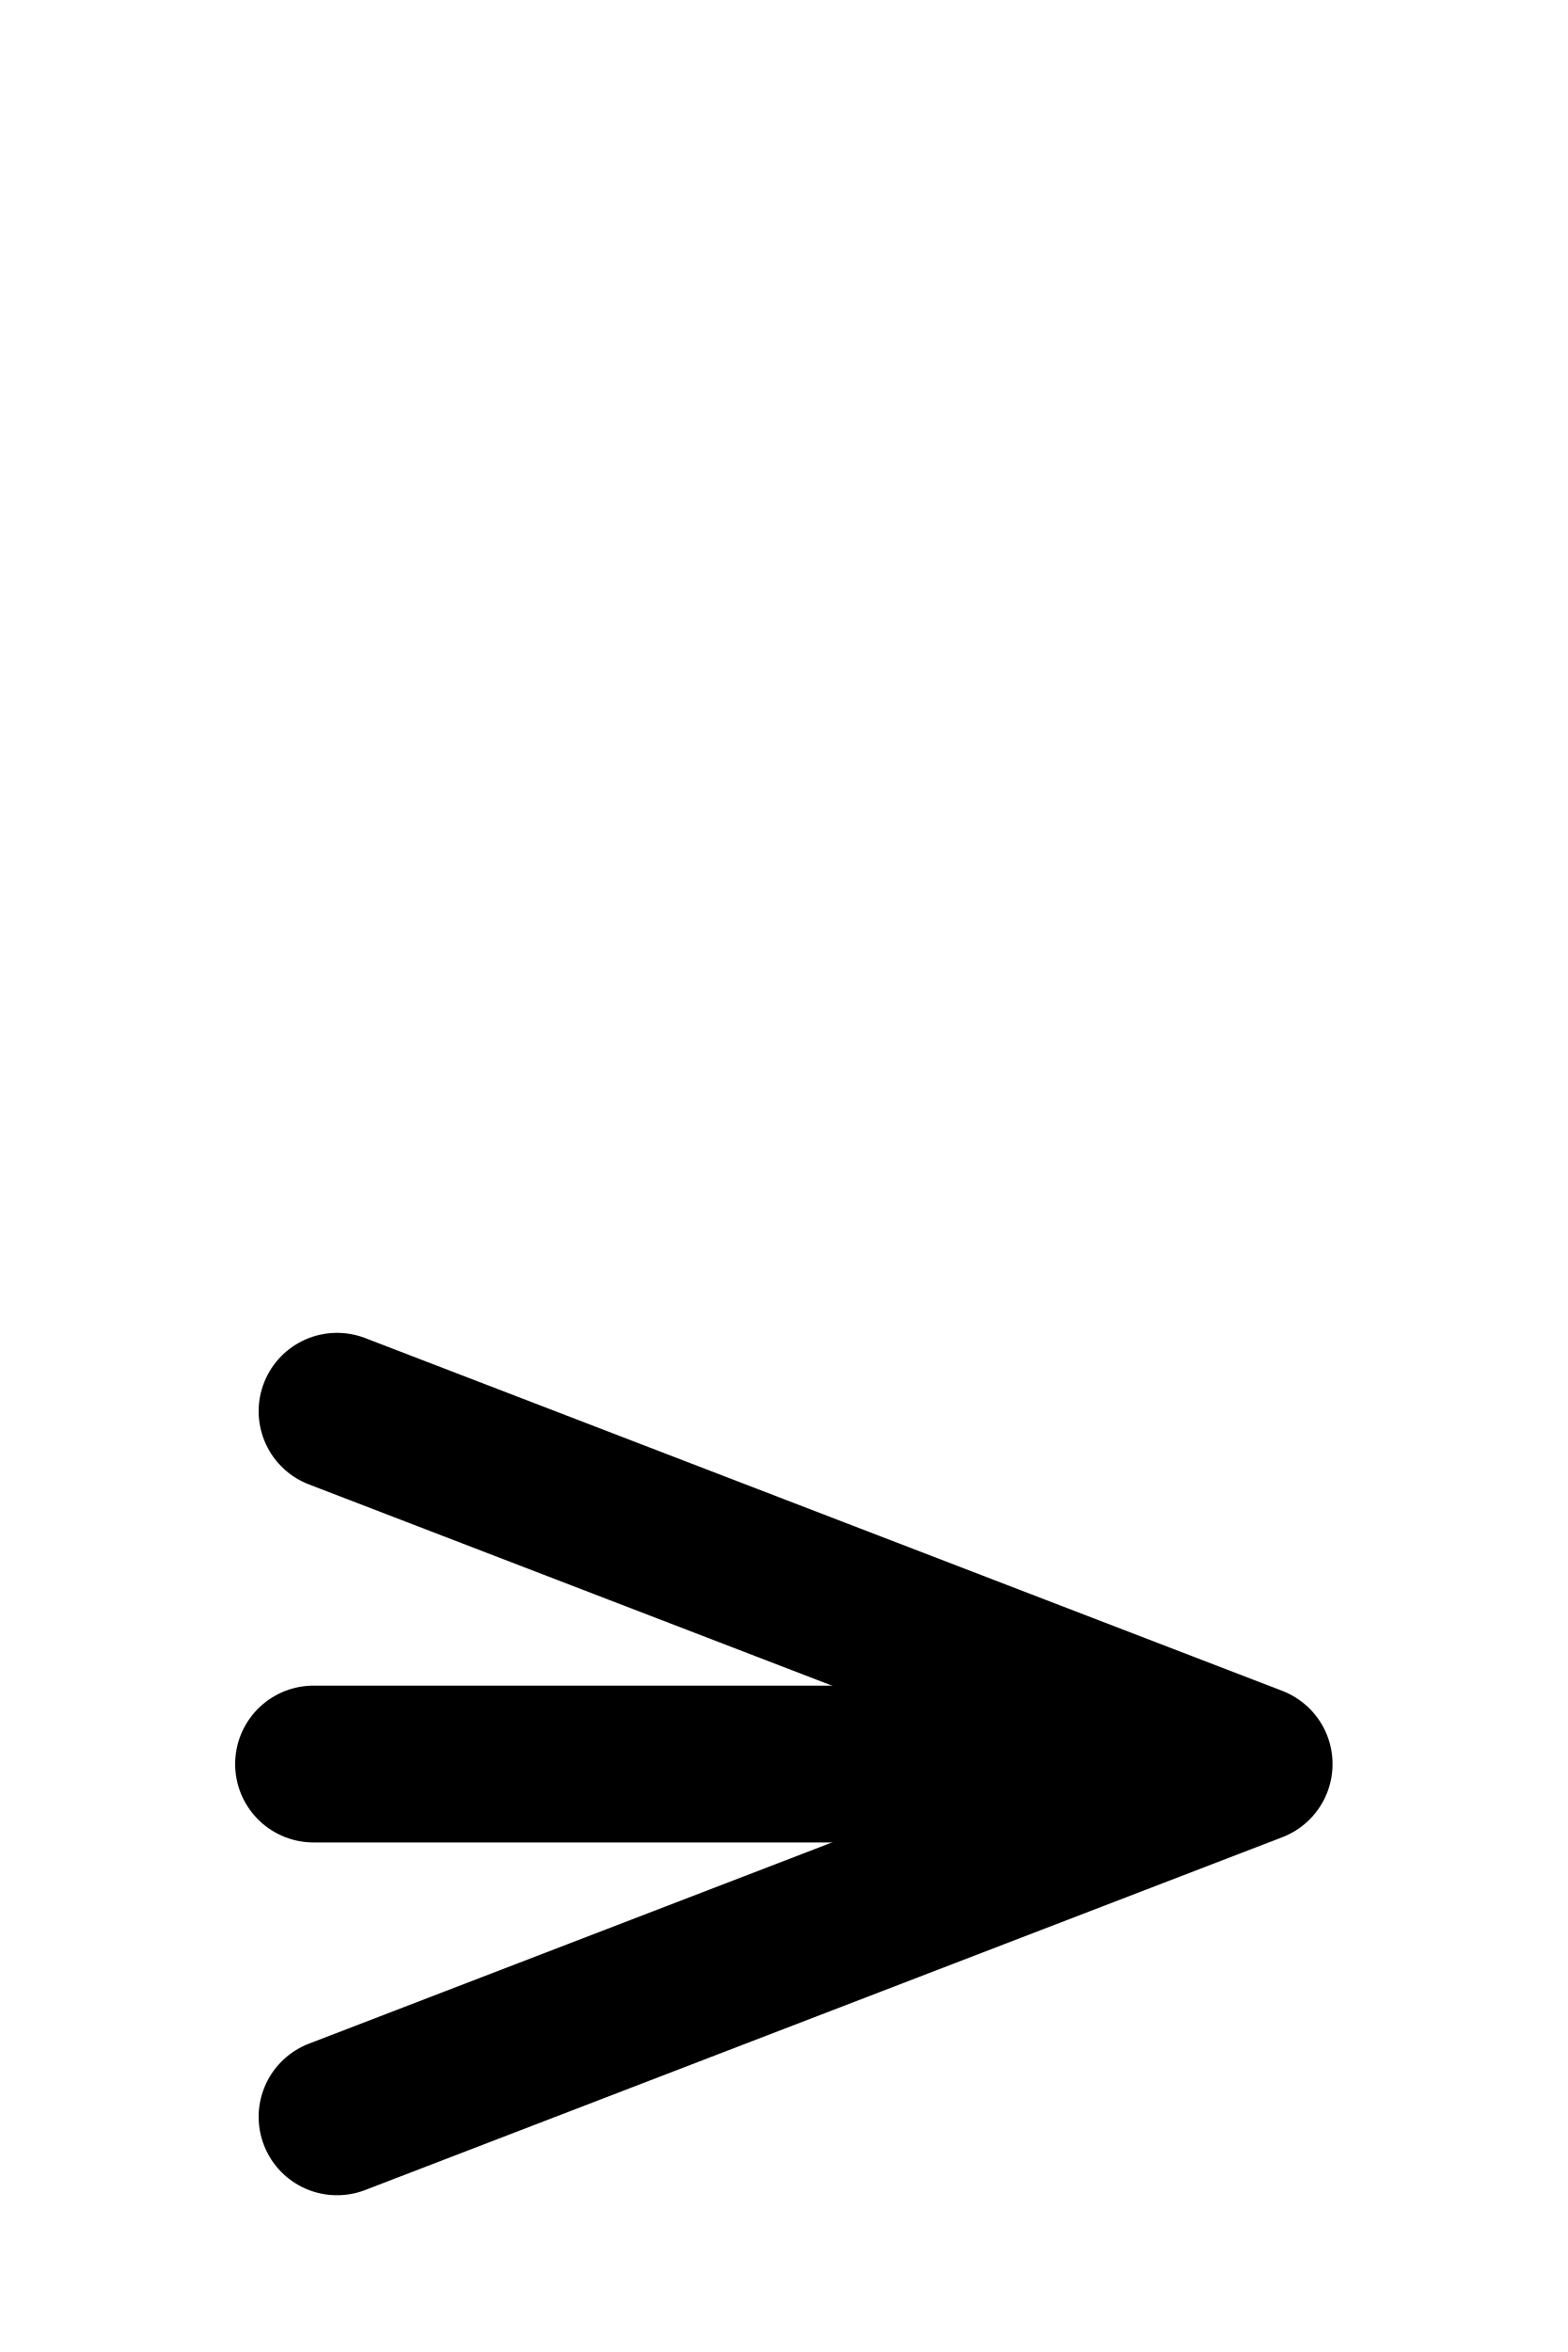
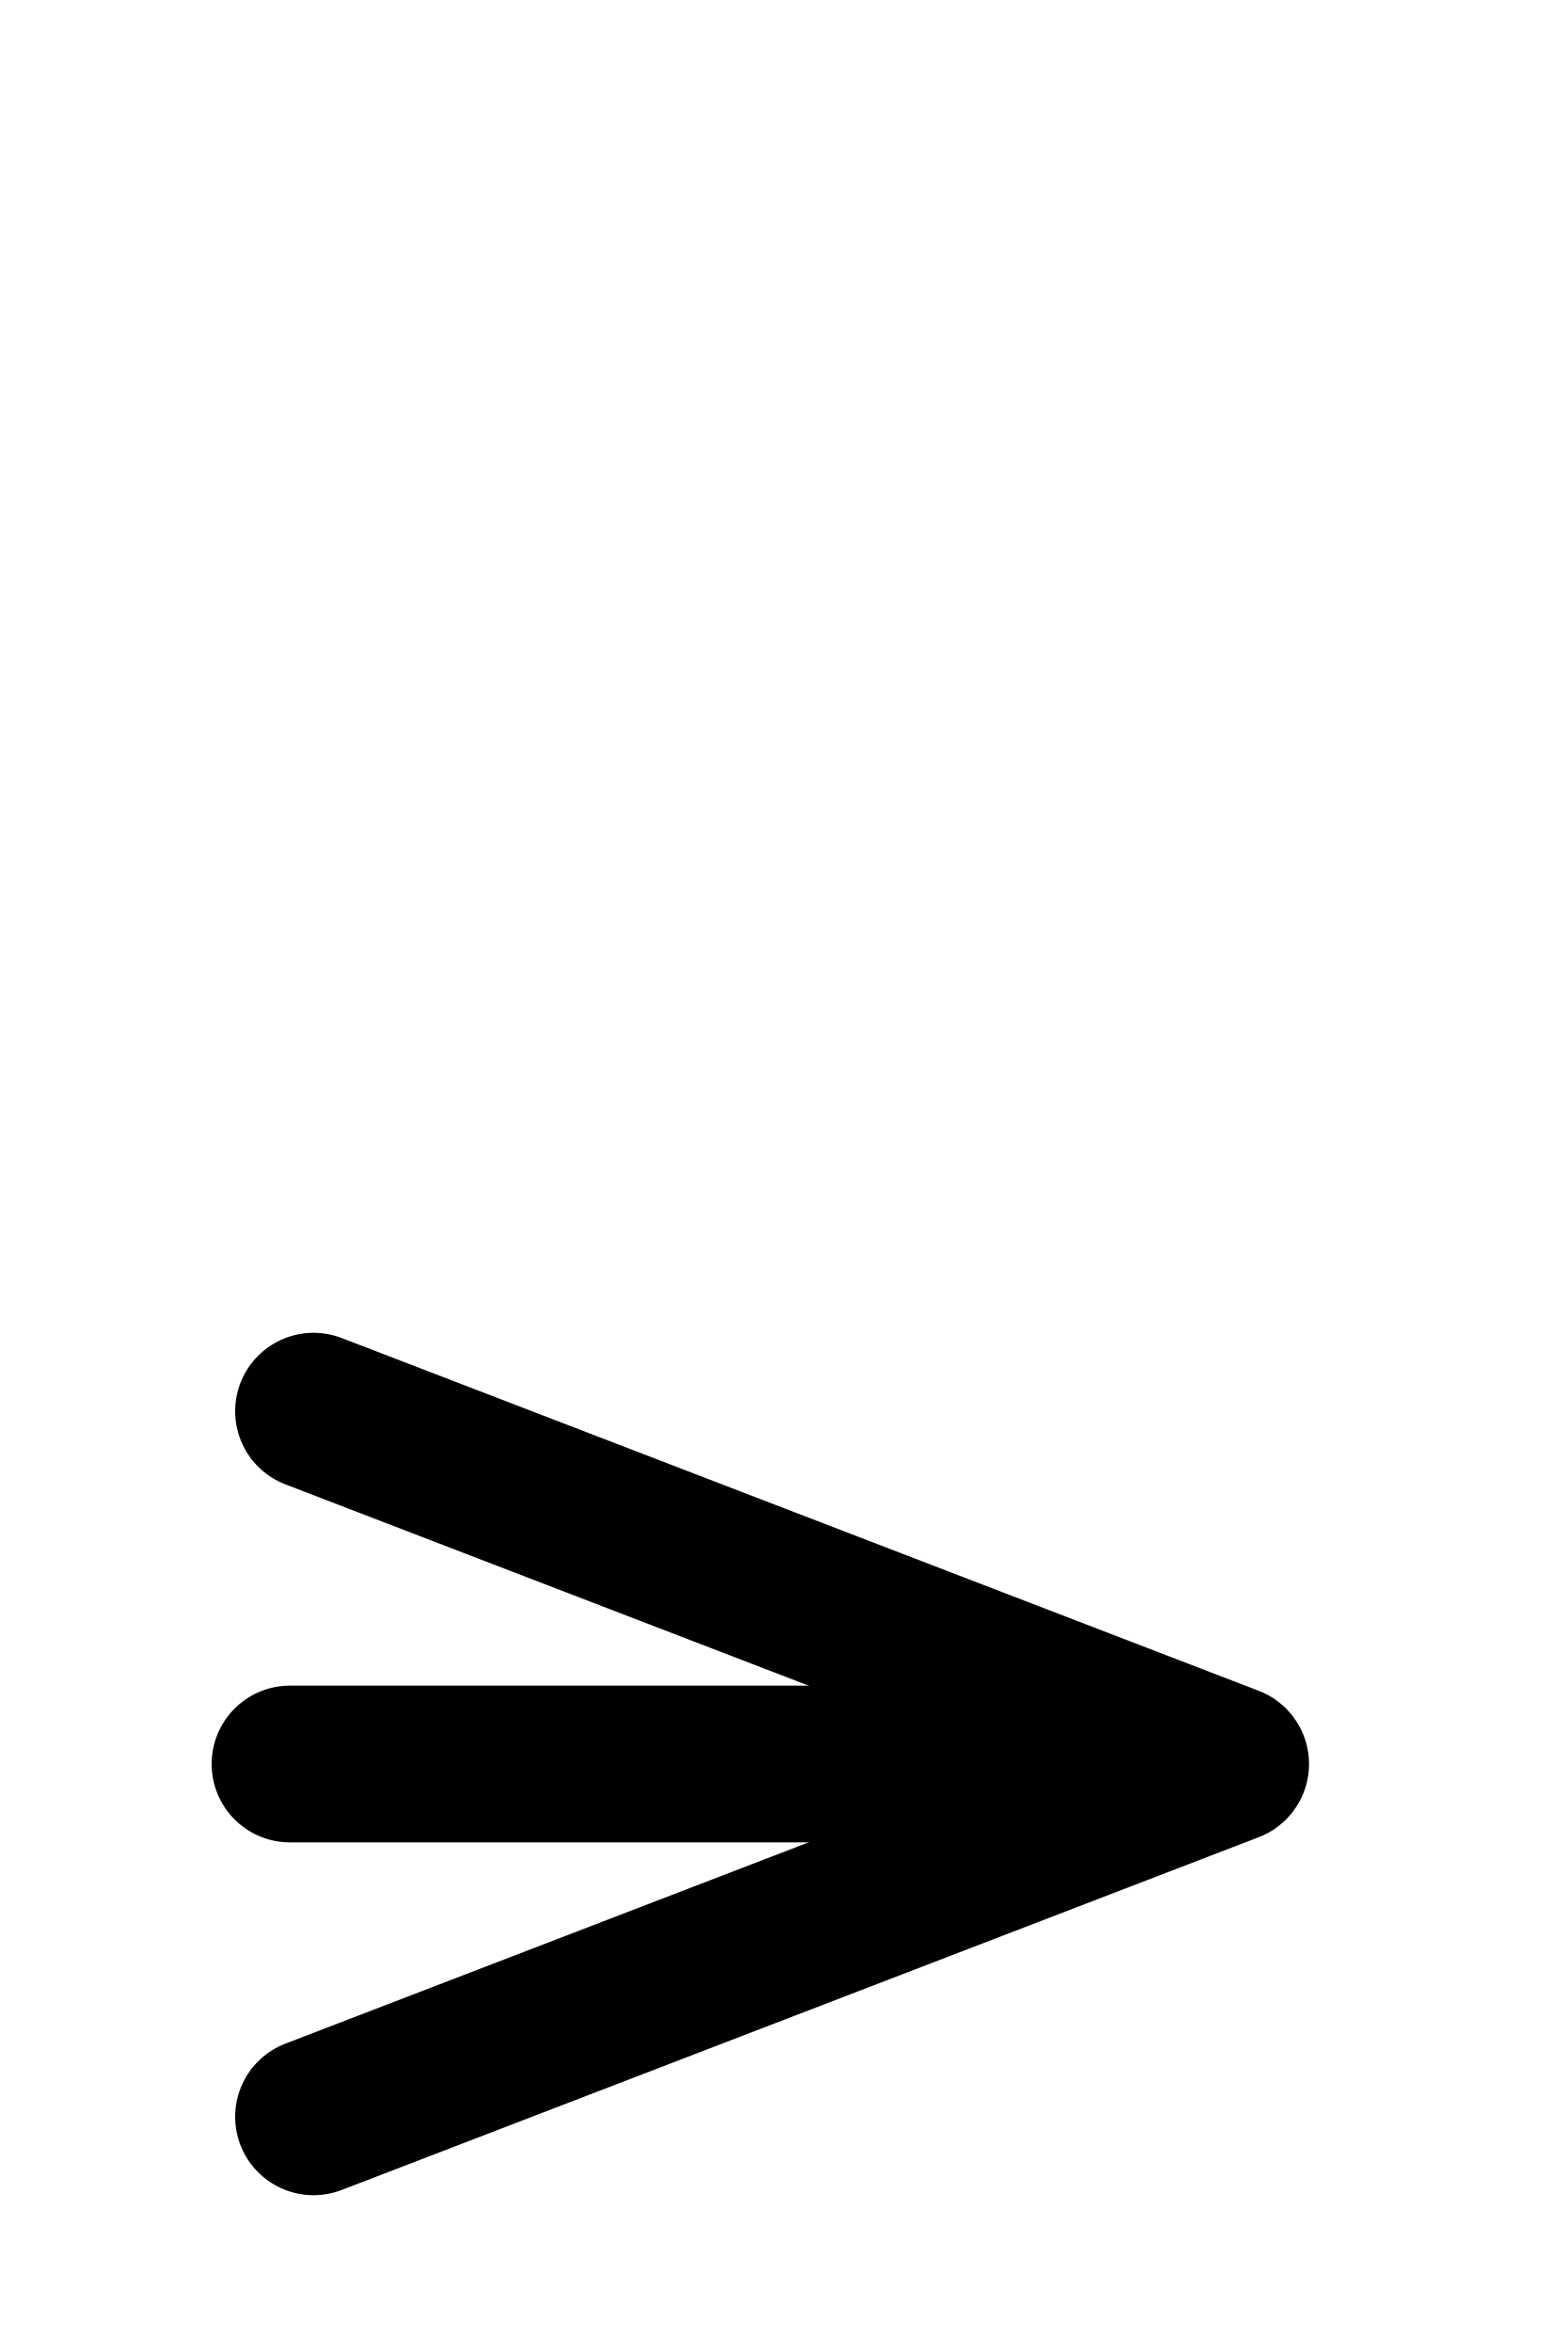
- <svg xmlns="http://www.w3.org/2000/svg" xmlns:xlink="http://www.w3.org/1999/xlink" width="40" height="60" viewBox="0 0 12.871 19.306" version="1.1" id="svg5">
+ <svg xmlns="http://www.w3.org/2000/svg" xmlns:xlink="http://www.w3.org/1999/xlink" width="40" height="60" viewBox="0 0 40 60" version="1.1" id="svg5">
  <defs id="defs2">
-     <color-profile name="Blue" xlink:href="file:///usr/share/color/icc/colord/Bluish.icc" id="color-profile7678" />
+     <color-profile name="Blue" xlink:href="file:///usr/share/color/icc/colord/Bluish.icc" id="color-profile17203" />
  </defs>
  <g id="layer2">
    <path style="fill:#000000;stroke-width:0.322" d="M 0.04,9.693 12.833,9.654 v 0" id="path148" />
  </g>
  <g id="layer3" />
  <g id="layer4" />
  <g id="layer5" />
  <g id="layer1">
-     <path style="fill:none;stroke:#000000;stroke-width:1.287;stroke-linecap:round;stroke-linejoin:round;stroke-dasharray:none;stroke-opacity:1" d="M 2.767,11.584 10.297,14.48 2.767,17.376" id="path12865" />
-     <path style="fill:none;stroke:#000000;stroke-width:1.287;stroke-linecap:round;stroke-linejoin:round;stroke-dasharray:none;stroke-opacity:1" d="M 2.574,14.48 H 6.178 9.01" id="path13627" />
+     <path style="fill:none;stroke:#000000;stroke-width:4;stroke-linecap:round;stroke-linejoin:round;stroke-dasharray:none;stroke-opacity:1" d="M 8,36 31.4,45 8,54" id="path12865-3" />
+     <path style="fill:none;stroke:#000000;stroke-width:4;stroke-linecap:round;stroke-linejoin:round;stroke-dasharray:none;stroke-opacity:1" d="m 7.4,45 h 11.2 8.8" id="path13627" />
  </g>
</svg>
